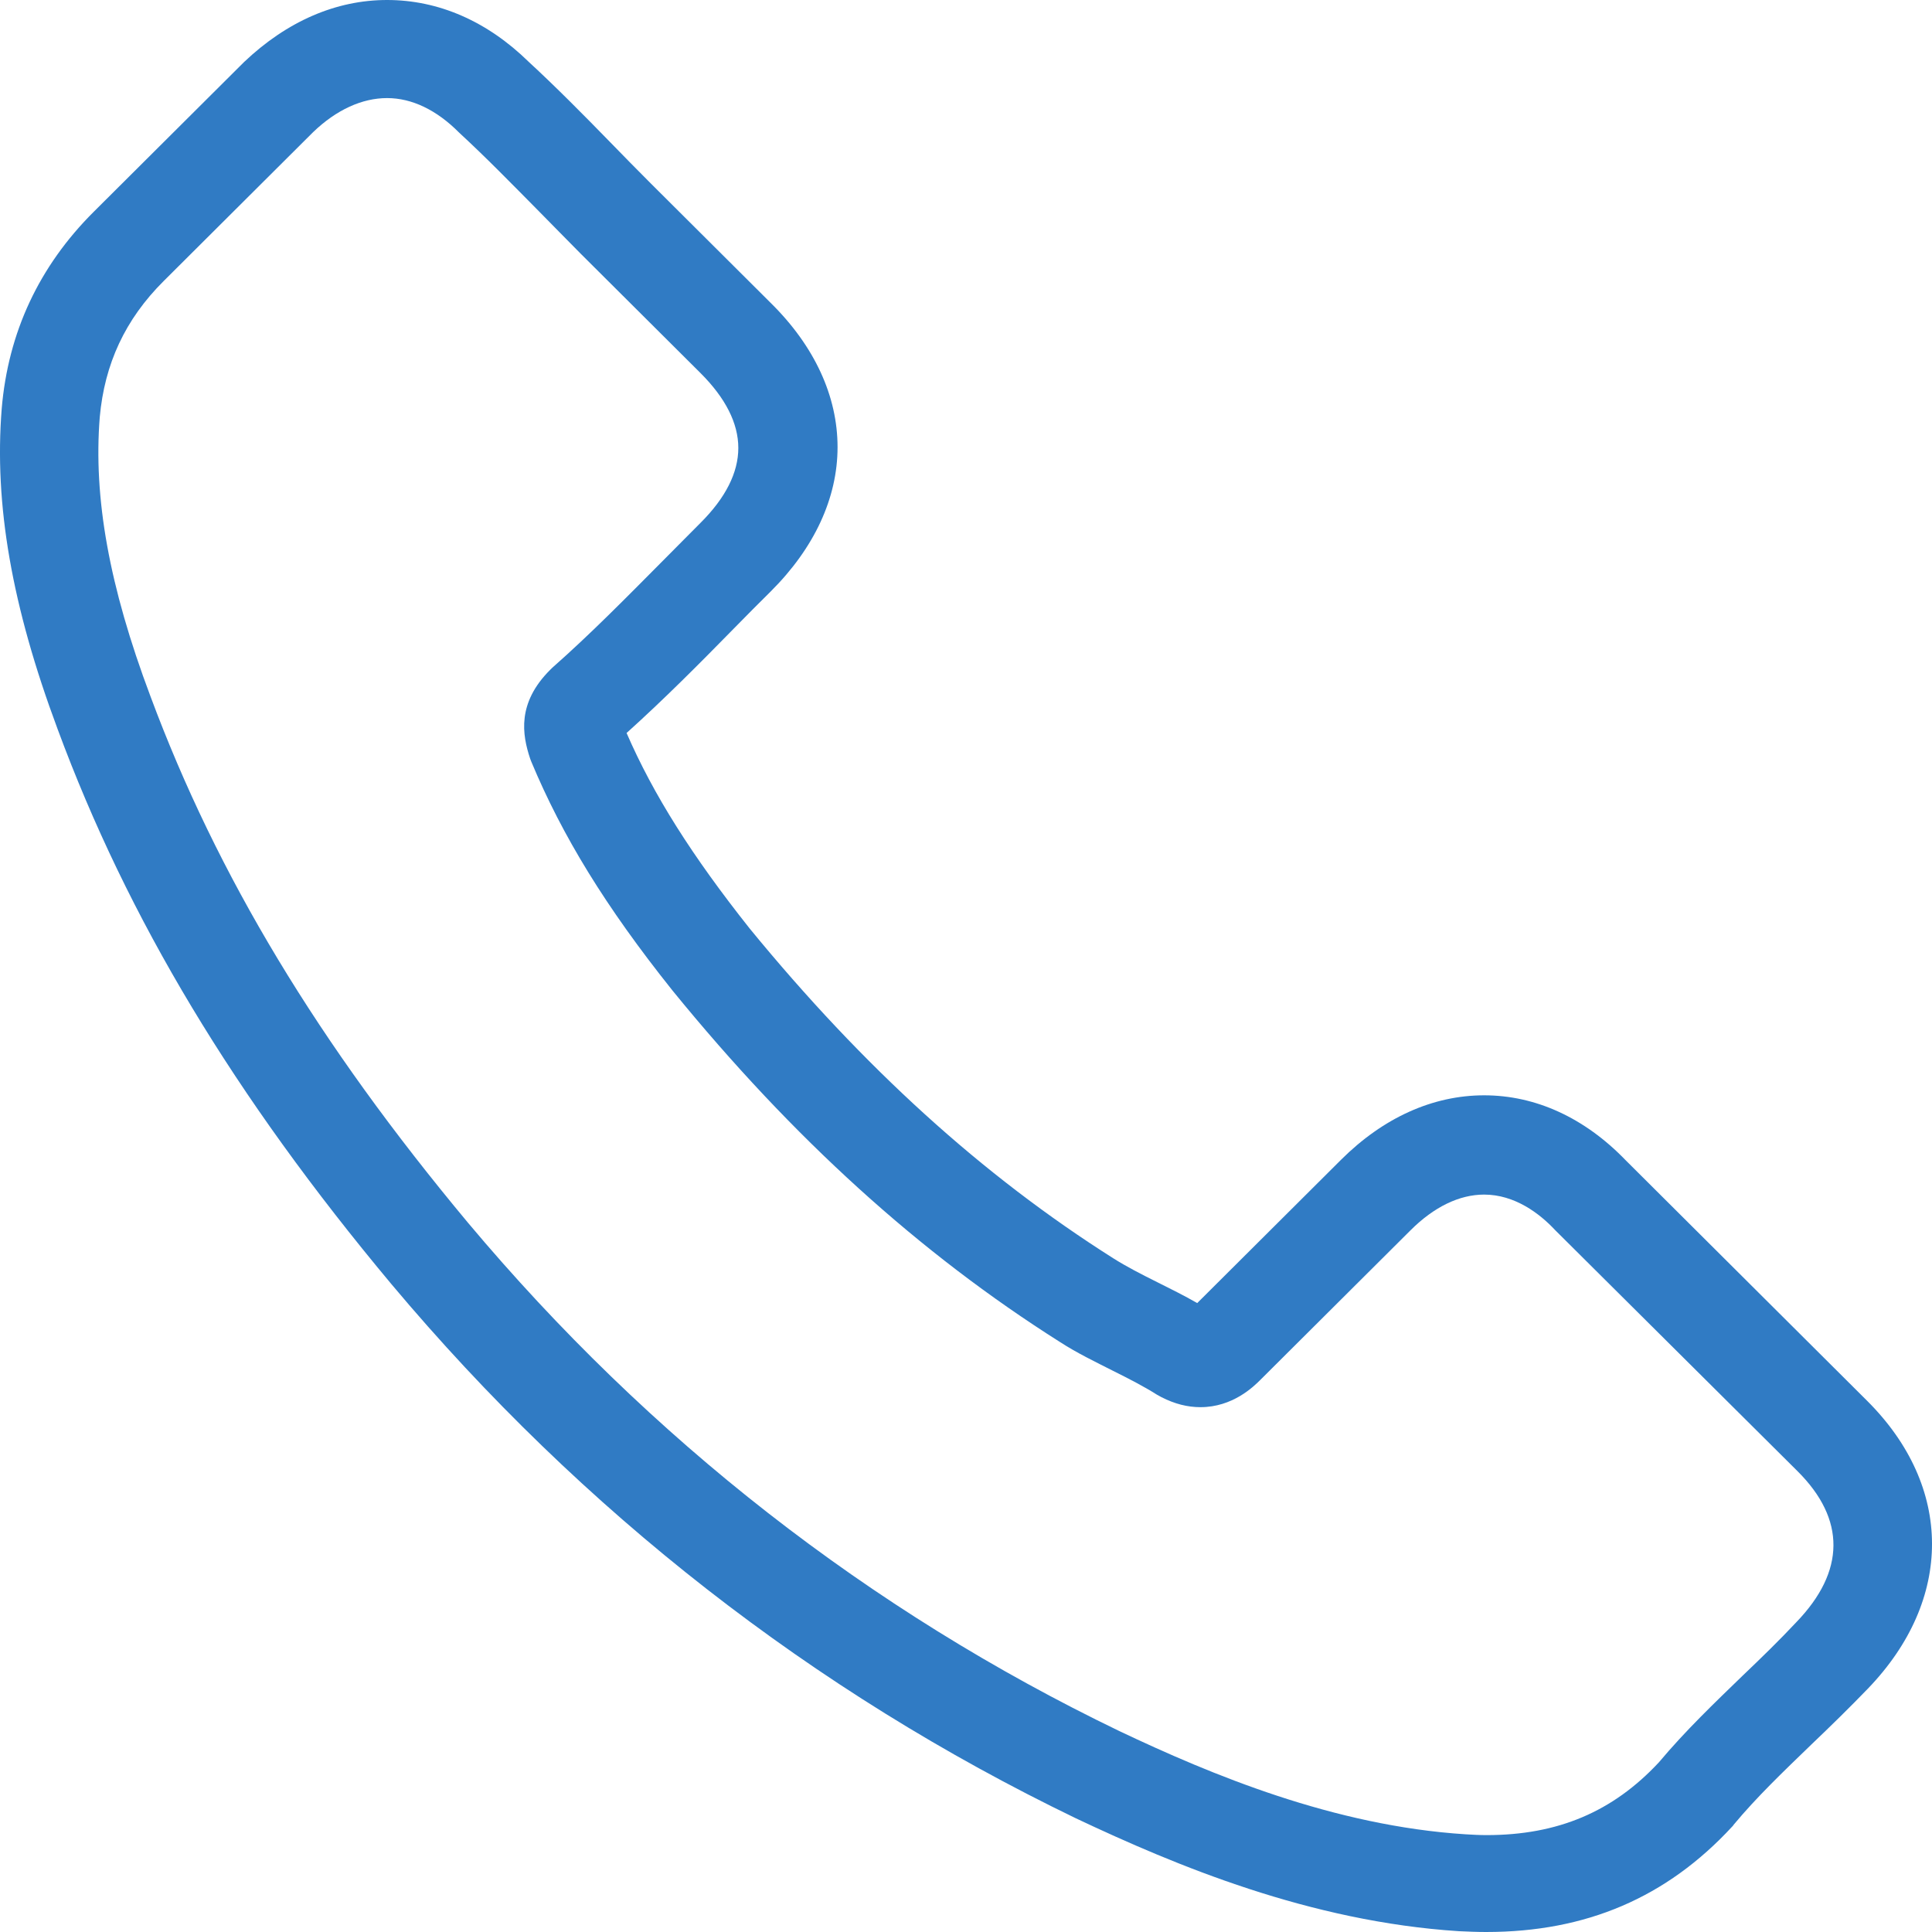
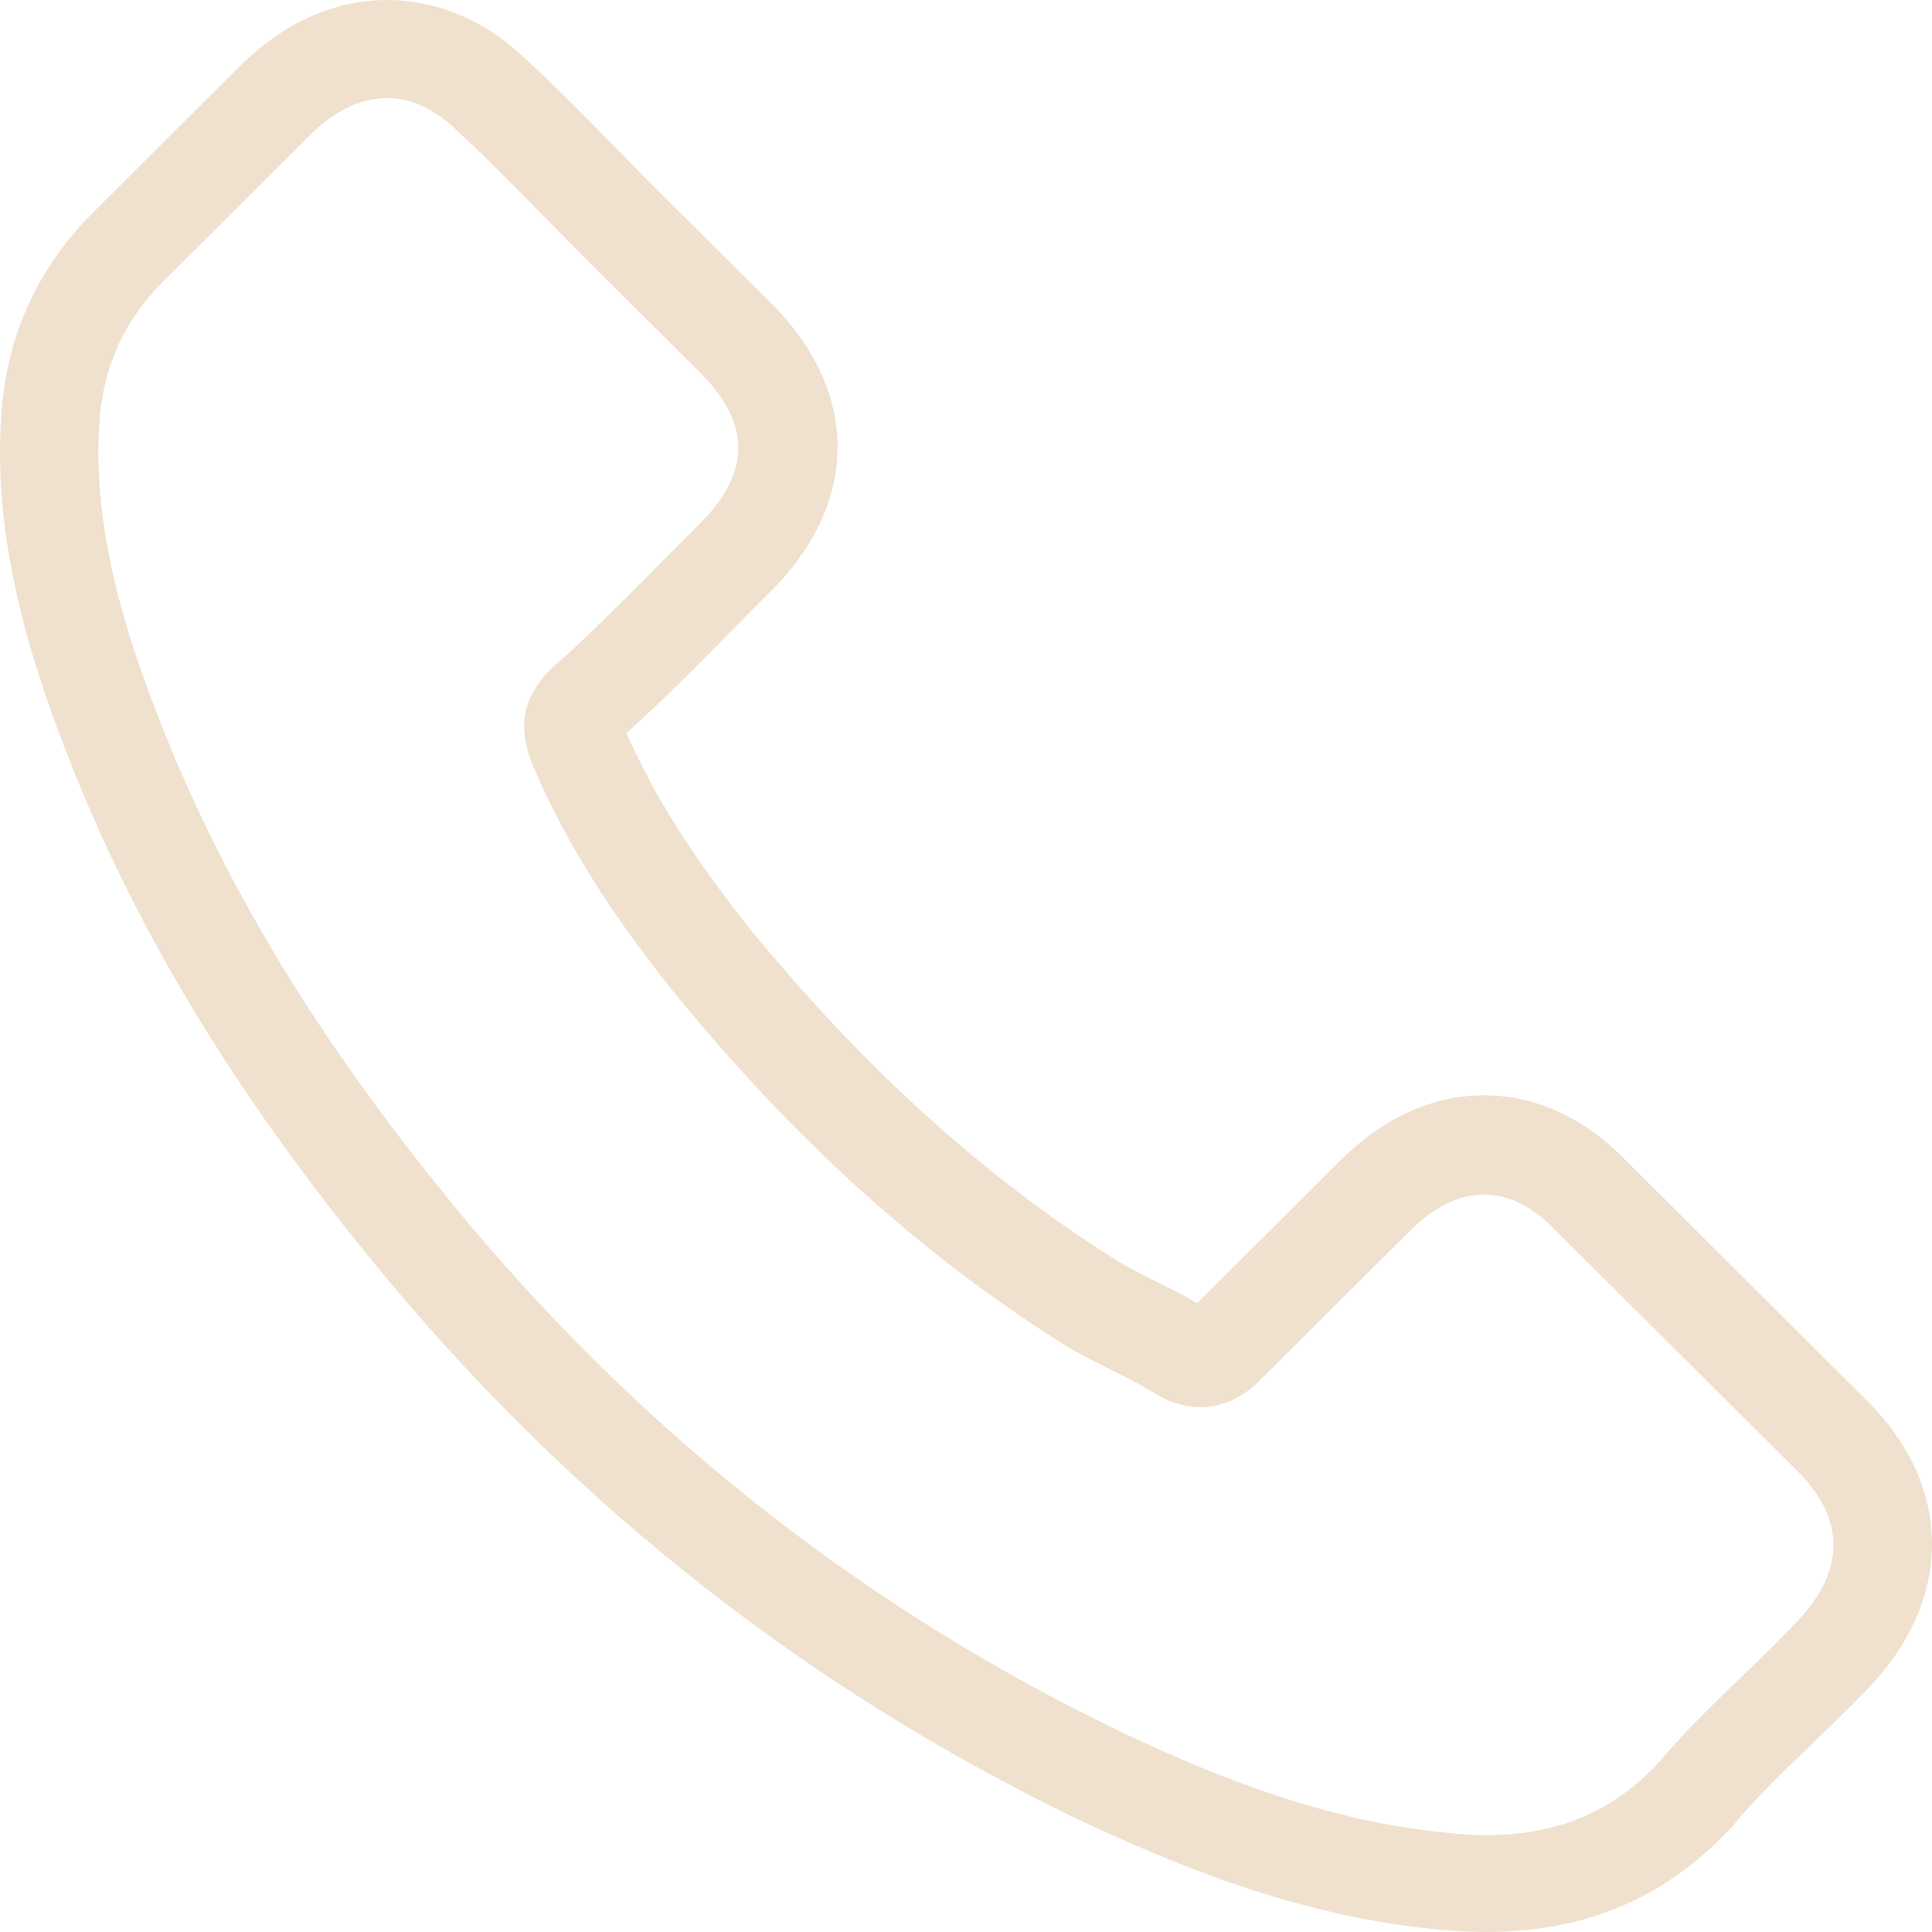
<svg xmlns="http://www.w3.org/2000/svg" width="60" height="60" viewBox="0 0 60 60" fill="none">
-   <path d="M12.159 39.884C18.099 46.958 25.25 52.528 33.412 56.469C36.519 57.936 40.675 59.677 45.305 59.975C45.592 59.988 45.867 60 46.154 60C49.261 60 51.757 58.931 53.791 56.73C53.804 56.718 53.829 56.693 53.841 56.668C54.565 55.798 55.389 55.014 56.25 54.181C56.836 53.622 57.435 53.038 58.01 52.441C60.668 49.681 60.668 46.175 57.984 43.502L50.484 36.03C49.211 34.712 47.689 34.016 46.091 34.016C44.494 34.016 42.959 34.712 41.648 36.017L37.181 40.468C36.769 40.232 36.345 40.021 35.945 39.822C35.446 39.573 34.984 39.337 34.572 39.076C30.504 36.502 26.81 33.145 23.278 28.831C21.494 26.581 20.296 24.691 19.459 22.764C20.633 21.707 21.731 20.601 22.791 19.519C23.166 19.134 23.553 18.748 23.94 18.363C25.288 17.02 26.011 15.466 26.011 13.887C26.011 12.308 25.3 10.754 23.94 9.412L20.221 5.707C19.784 5.271 19.372 4.849 18.948 4.414C18.124 3.568 17.263 2.698 16.414 1.915C15.129 0.659 13.619 0 12.021 0C10.437 0 8.914 0.659 7.579 1.927L2.911 6.577C1.214 8.268 0.253 10.319 0.053 12.694C-0.184 15.665 0.365 18.823 1.788 22.64C3.972 28.545 7.267 34.028 12.159 39.884ZM3.098 12.955C3.248 11.301 3.885 9.921 5.083 8.728L9.725 4.103C10.449 3.407 11.248 3.046 12.021 3.046C12.783 3.046 13.556 3.407 14.268 4.128C15.104 4.898 15.89 5.707 16.739 6.564C17.163 7 17.6 7.435 18.037 7.882L21.756 11.587C22.529 12.358 22.929 13.141 22.929 13.912C22.929 14.683 22.529 15.466 21.756 16.237C21.369 16.622 20.982 17.02 20.595 17.406C19.434 18.574 18.349 19.681 17.151 20.738C17.126 20.762 17.113 20.775 17.088 20.8C16.052 21.832 16.215 22.814 16.464 23.56C16.477 23.597 16.489 23.622 16.502 23.659C17.463 25.959 18.798 28.148 20.882 30.758C24.626 35.358 28.57 38.927 32.913 41.674C33.449 42.022 34.023 42.296 34.56 42.569C35.059 42.818 35.521 43.054 35.933 43.315C35.983 43.34 36.02 43.365 36.07 43.39C36.482 43.601 36.881 43.701 37.281 43.701C38.279 43.701 38.928 43.067 39.14 42.855L43.807 38.206C44.531 37.484 45.318 37.099 46.091 37.099C47.04 37.099 47.813 37.683 48.3 38.206L55.825 45.69C57.323 47.182 57.311 48.798 55.788 50.377C55.264 50.937 54.715 51.471 54.128 52.031C53.255 52.876 52.344 53.746 51.52 54.729C50.085 56.27 48.375 56.991 46.166 56.991C45.954 56.991 45.729 56.979 45.517 56.966C41.424 56.705 37.617 55.114 34.76 53.759C26.997 50.017 20.183 44.708 14.53 37.969C9.875 32.387 6.742 27.19 4.671 21.62C3.385 18.201 2.899 15.454 3.098 12.955Z" fill="#307BC4" />
+   <path d="M12.159 39.884C18.099 46.958 25.25 52.528 33.412 56.469C36.519 57.936 40.675 59.677 45.305 59.975C45.592 59.988 45.867 60 46.154 60C49.261 60 51.757 58.931 53.791 56.73C53.804 56.718 53.829 56.693 53.841 56.668C54.565 55.798 55.389 55.014 56.25 54.181C56.836 53.622 57.435 53.038 58.01 52.441C60.668 49.681 60.668 46.175 57.984 43.502L50.484 36.03C49.211 34.712 47.689 34.016 46.091 34.016C44.494 34.016 42.959 34.712 41.648 36.017L37.181 40.468C36.769 40.232 36.345 40.021 35.945 39.822C35.446 39.573 34.984 39.337 34.572 39.076C30.504 36.502 26.81 33.145 23.278 28.831C21.494 26.581 20.296 24.691 19.459 22.764C20.633 21.707 21.731 20.601 22.791 19.519C23.166 19.134 23.553 18.748 23.94 18.363C25.288 17.02 26.011 15.466 26.011 13.887C26.011 12.308 25.3 10.754 23.94 9.412L20.221 5.707C19.784 5.271 19.372 4.849 18.948 4.414C18.124 3.568 17.263 2.698 16.414 1.915C15.129 0.659 13.619 0 12.021 0C10.437 0 8.914 0.659 7.579 1.927L2.911 6.577C1.214 8.268 0.253 10.319 0.053 12.694C-0.184 15.665 0.365 18.823 1.788 22.64C3.972 28.545 7.267 34.028 12.159 39.884ZM3.098 12.955C3.248 11.301 3.885 9.921 5.083 8.728L9.725 4.103C10.449 3.407 11.248 3.046 12.021 3.046C12.783 3.046 13.556 3.407 14.268 4.128C15.104 4.898 15.89 5.707 16.739 6.564C17.163 7 17.6 7.435 18.037 7.882L21.756 11.587C22.529 12.358 22.929 13.141 22.929 13.912C22.929 14.683 22.529 15.466 21.756 16.237C21.369 16.622 20.982 17.02 20.595 17.406C19.434 18.574 18.349 19.681 17.151 20.738C17.126 20.762 17.113 20.775 17.088 20.8C16.052 21.832 16.215 22.814 16.464 23.56C16.477 23.597 16.489 23.622 16.502 23.659C17.463 25.959 18.798 28.148 20.882 30.758C24.626 35.358 28.57 38.927 32.913 41.674C33.449 42.022 34.023 42.296 34.56 42.569C35.059 42.818 35.521 43.054 35.933 43.315C35.983 43.34 36.02 43.365 36.07 43.39C36.482 43.601 36.881 43.701 37.281 43.701C38.279 43.701 38.928 43.067 39.14 42.855L43.807 38.206C44.531 37.484 45.318 37.099 46.091 37.099C47.04 37.099 47.813 37.683 48.3 38.206L55.825 45.69C57.323 47.182 57.311 48.798 55.788 50.377C55.264 50.937 54.715 51.471 54.128 52.031C53.255 52.876 52.344 53.746 51.52 54.729C50.085 56.27 48.375 56.991 46.166 56.991C45.954 56.991 45.729 56.979 45.517 56.966C41.424 56.705 37.617 55.114 34.76 53.759C26.997 50.017 20.183 44.708 14.53 37.969C9.875 32.387 6.742 27.19 4.671 21.62C3.385 18.201 2.899 15.454 3.098 12.955Z" fill="#f0e1ce" />
</svg>
